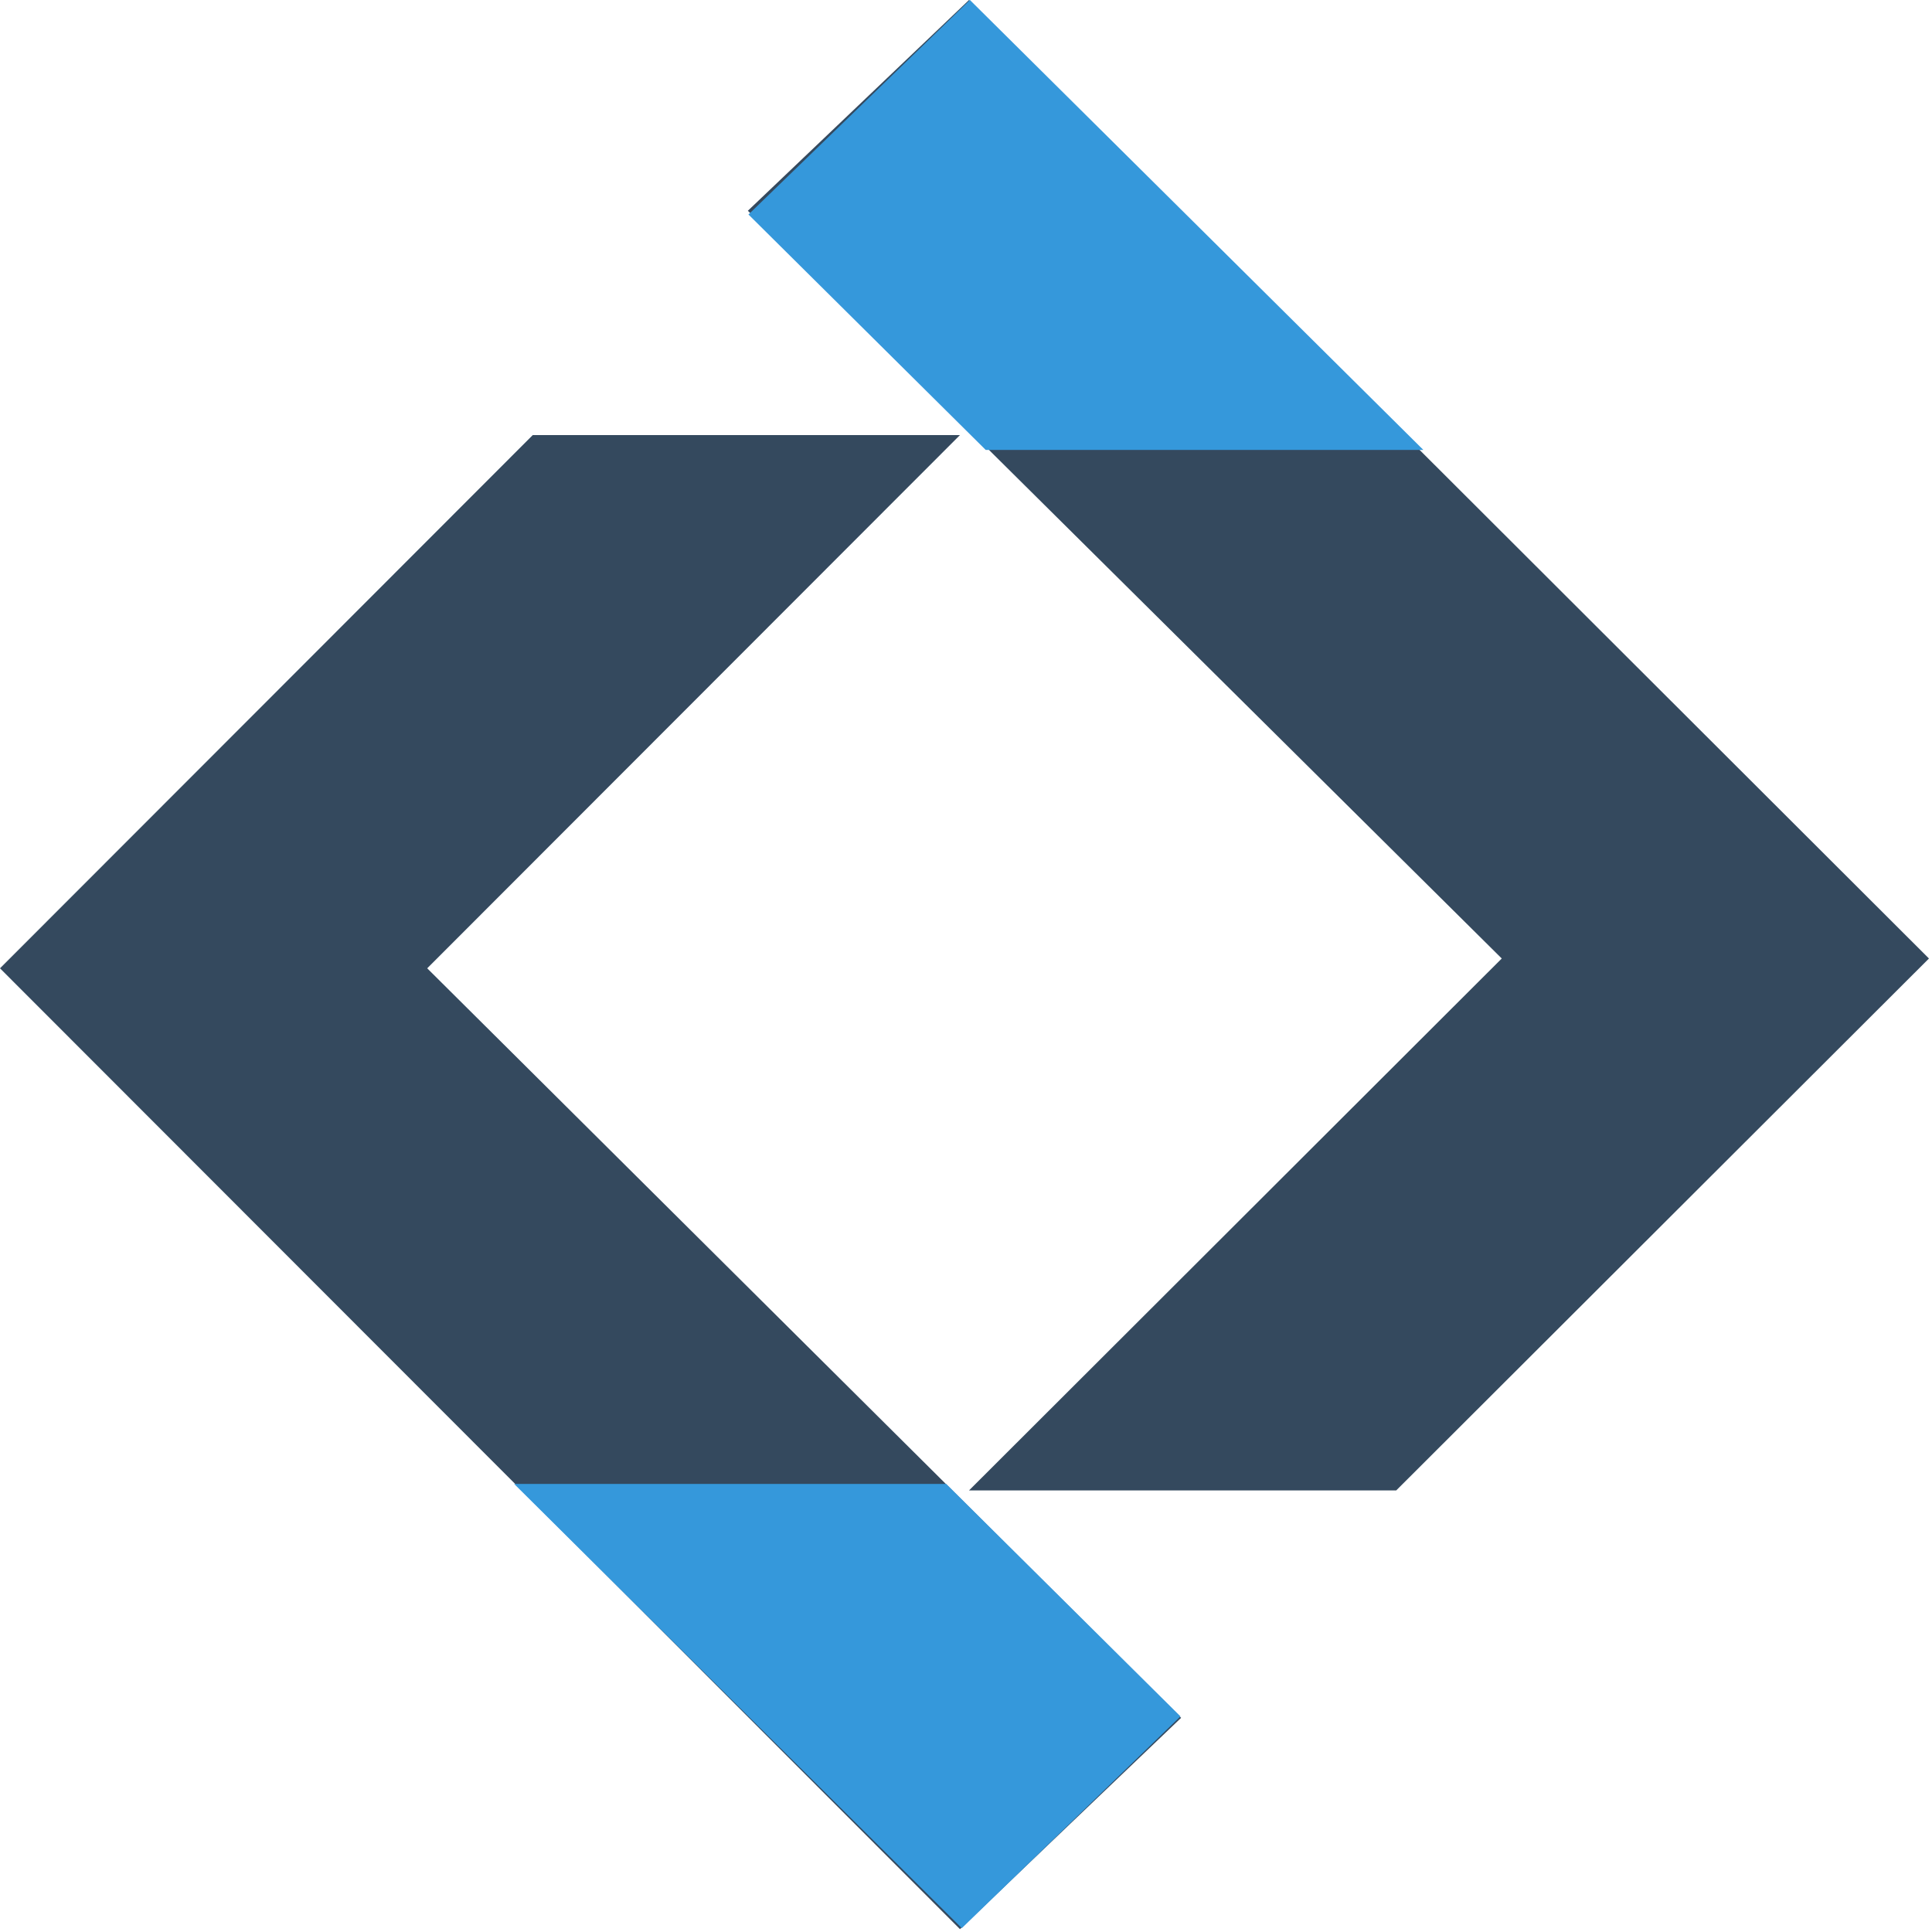
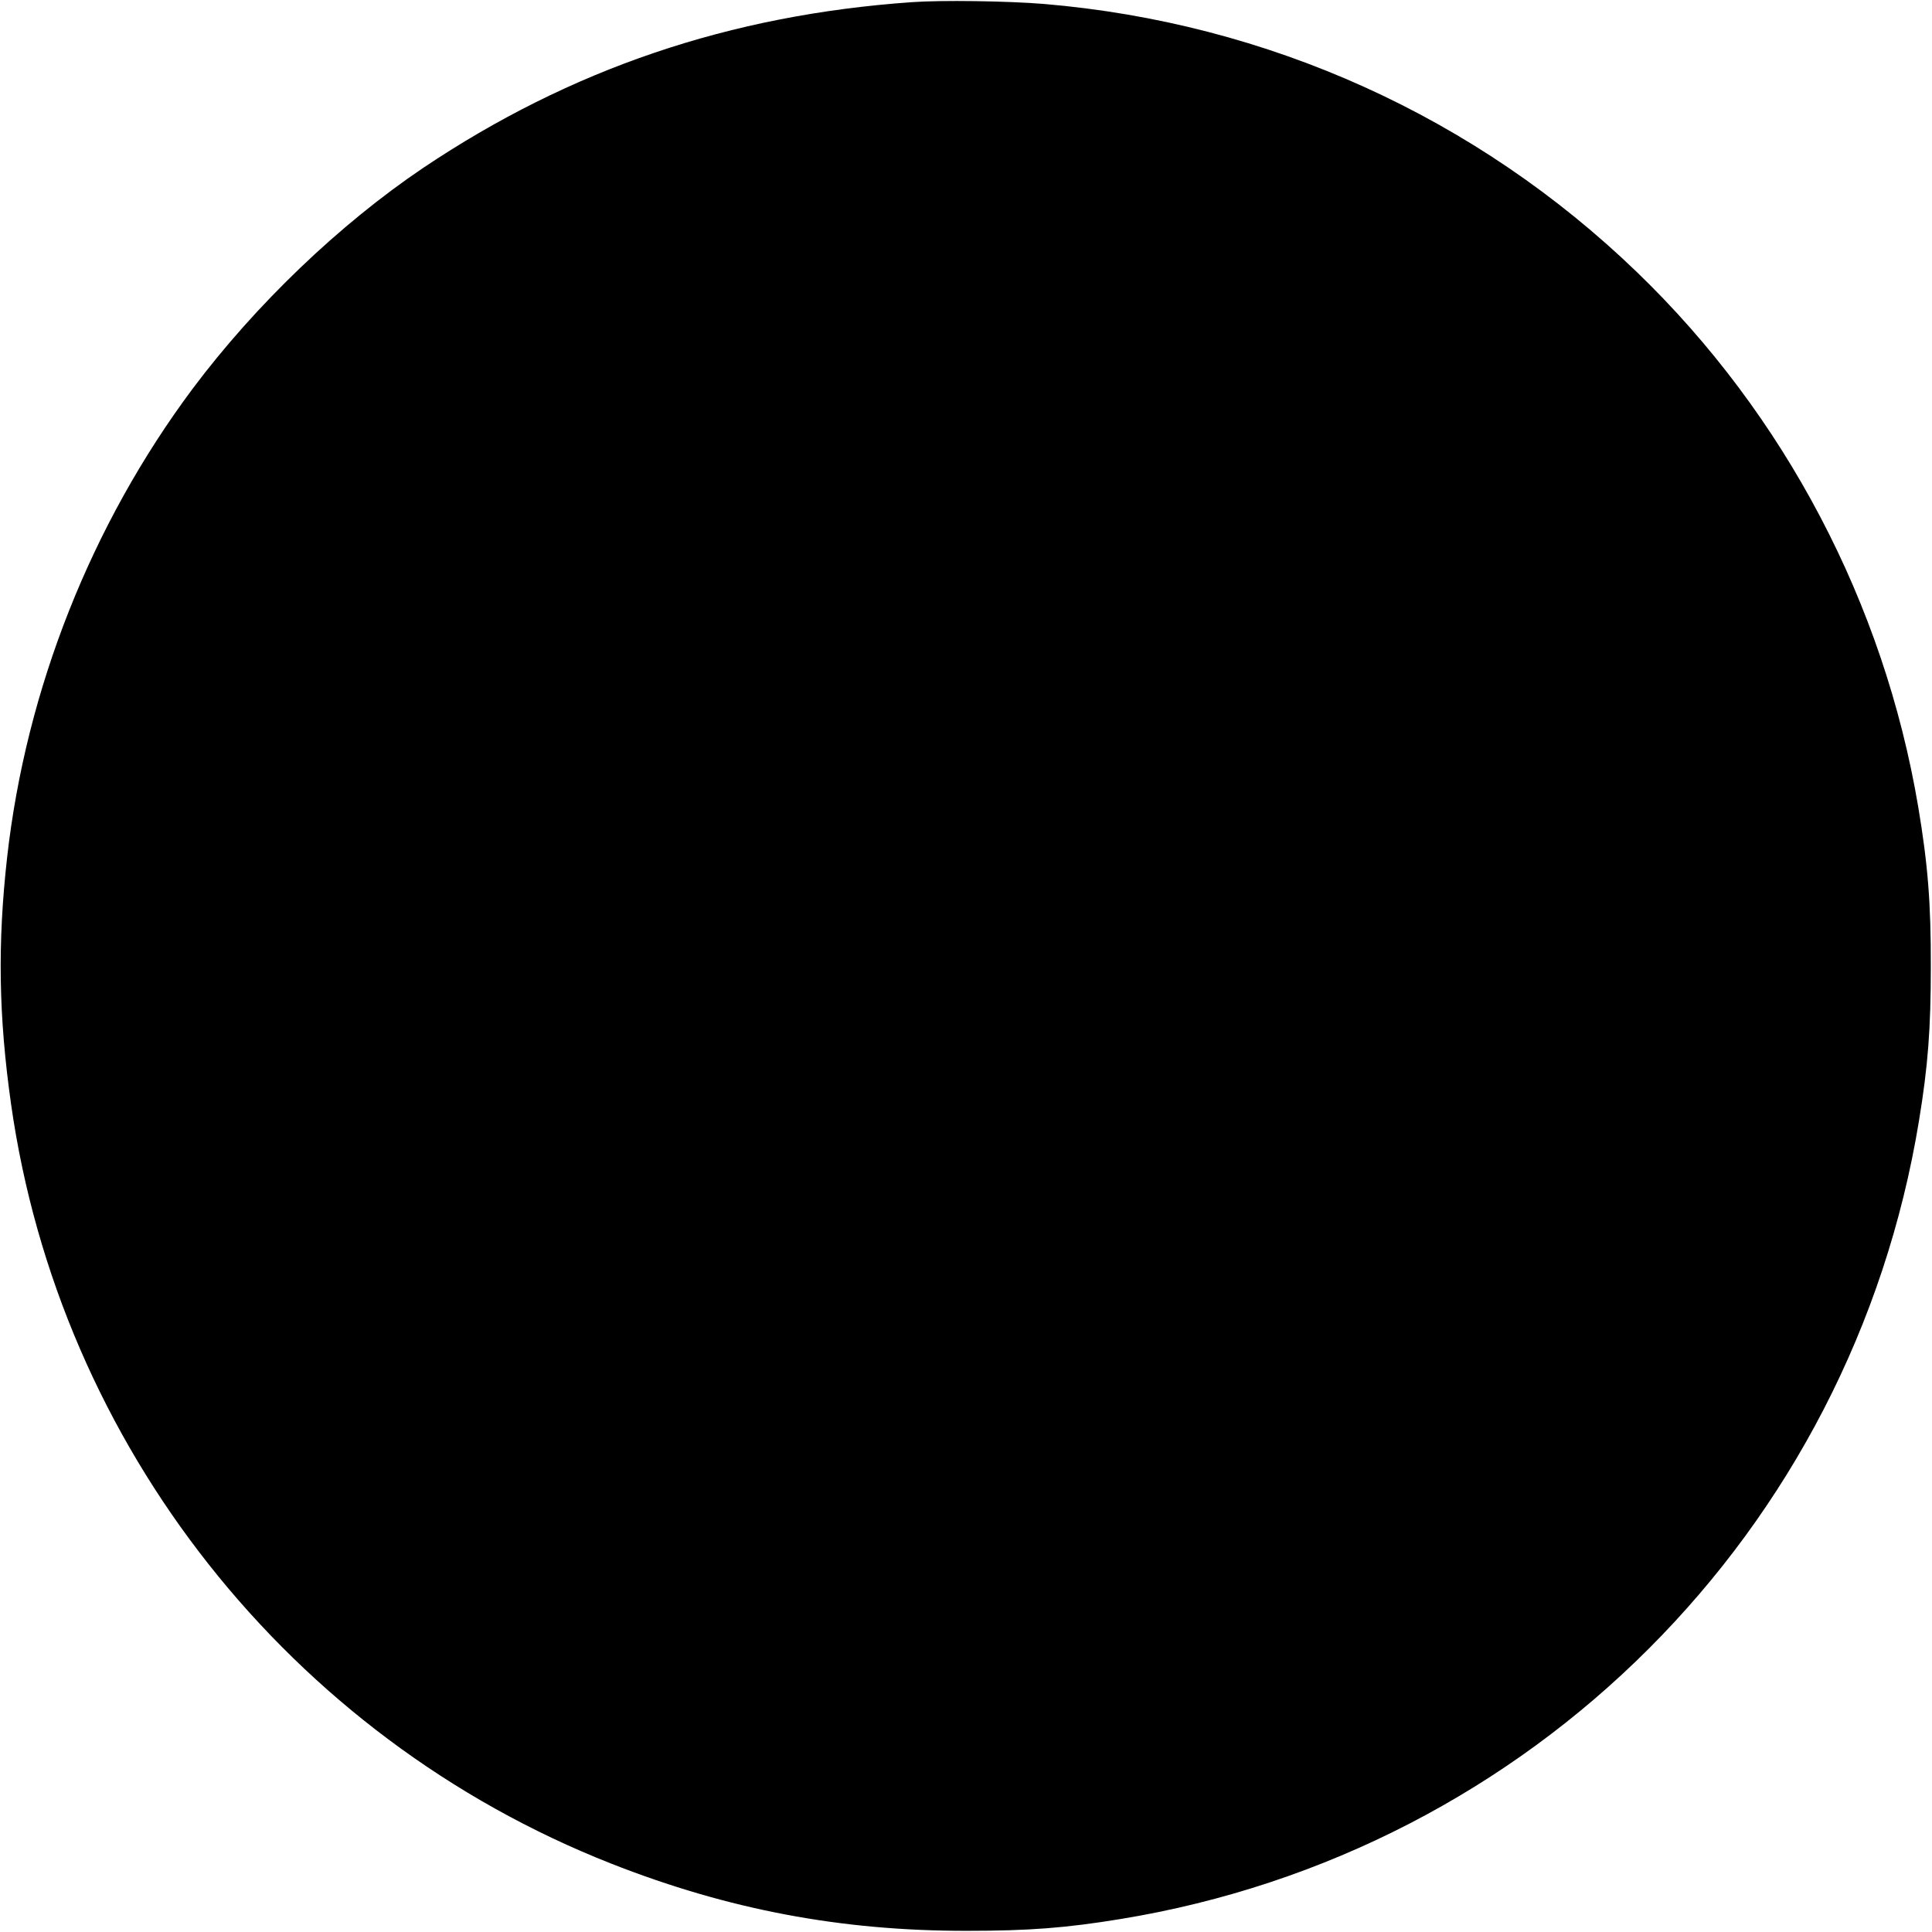
- <svg xmlns="http://www.w3.org/2000/svg" width="635" height="635" viewBox="0 0 635 635" fill="none">
-   <path d="M634.001 315.035L318.486 0L245.801 69.275L493.589 315.035L318.486 489.871H458.898L634.001 315.035Z" fill="#34495E" />
-   <path d="M467.83 147.886L318.789 0L246.001 70.504L323.988 147.886H467.83Z" fill="#3598DB" />
-   <path d="M2.9097e-06 318.259L315.516 634.057L388.2 564.614L140.413 318.259L315.516 143L175.103 143L2.9097e-06 318.259Z" fill="#34495E" />
-   <path d="M169 487.739L316.13 633.729L387.985 564.129L310.998 487.739L169 487.739Z" fill="#3598DB" />
+ <svg xmlns="http://www.w3.org/2000/svg" version="1.0" width="980pt" height="980pt" viewBox="0 0 980 980" preserveAspectRatio="xMidYMid meet">
+   <g transform="translate(0,980) scale(0.1,-0.1)" fill="#000000" stroke="none">
+     <path d="M4625 9789 c-924 -65 -1731 -339 -2479 -841 -424 -286 -850 -694 -1169 -1120 -514 -689 -845 -1524 -941 -2378 -49 -438 -43 -804 20 -1250 246 -1733 1414 -3211 3044 -3853 592 -233 1165 -342 1805 -341 312 0 500 14 780 60 2084 341 3708 1965 4049 4049 46 280 60 468 60 780 1 323 -15 521 -64 813 -174 1031 -676 1987 -1425 2710 -817 789 -1872 1266 -3010 1362 -185 15 -518 20 -670 9z" />
+   </g>
</svg>
